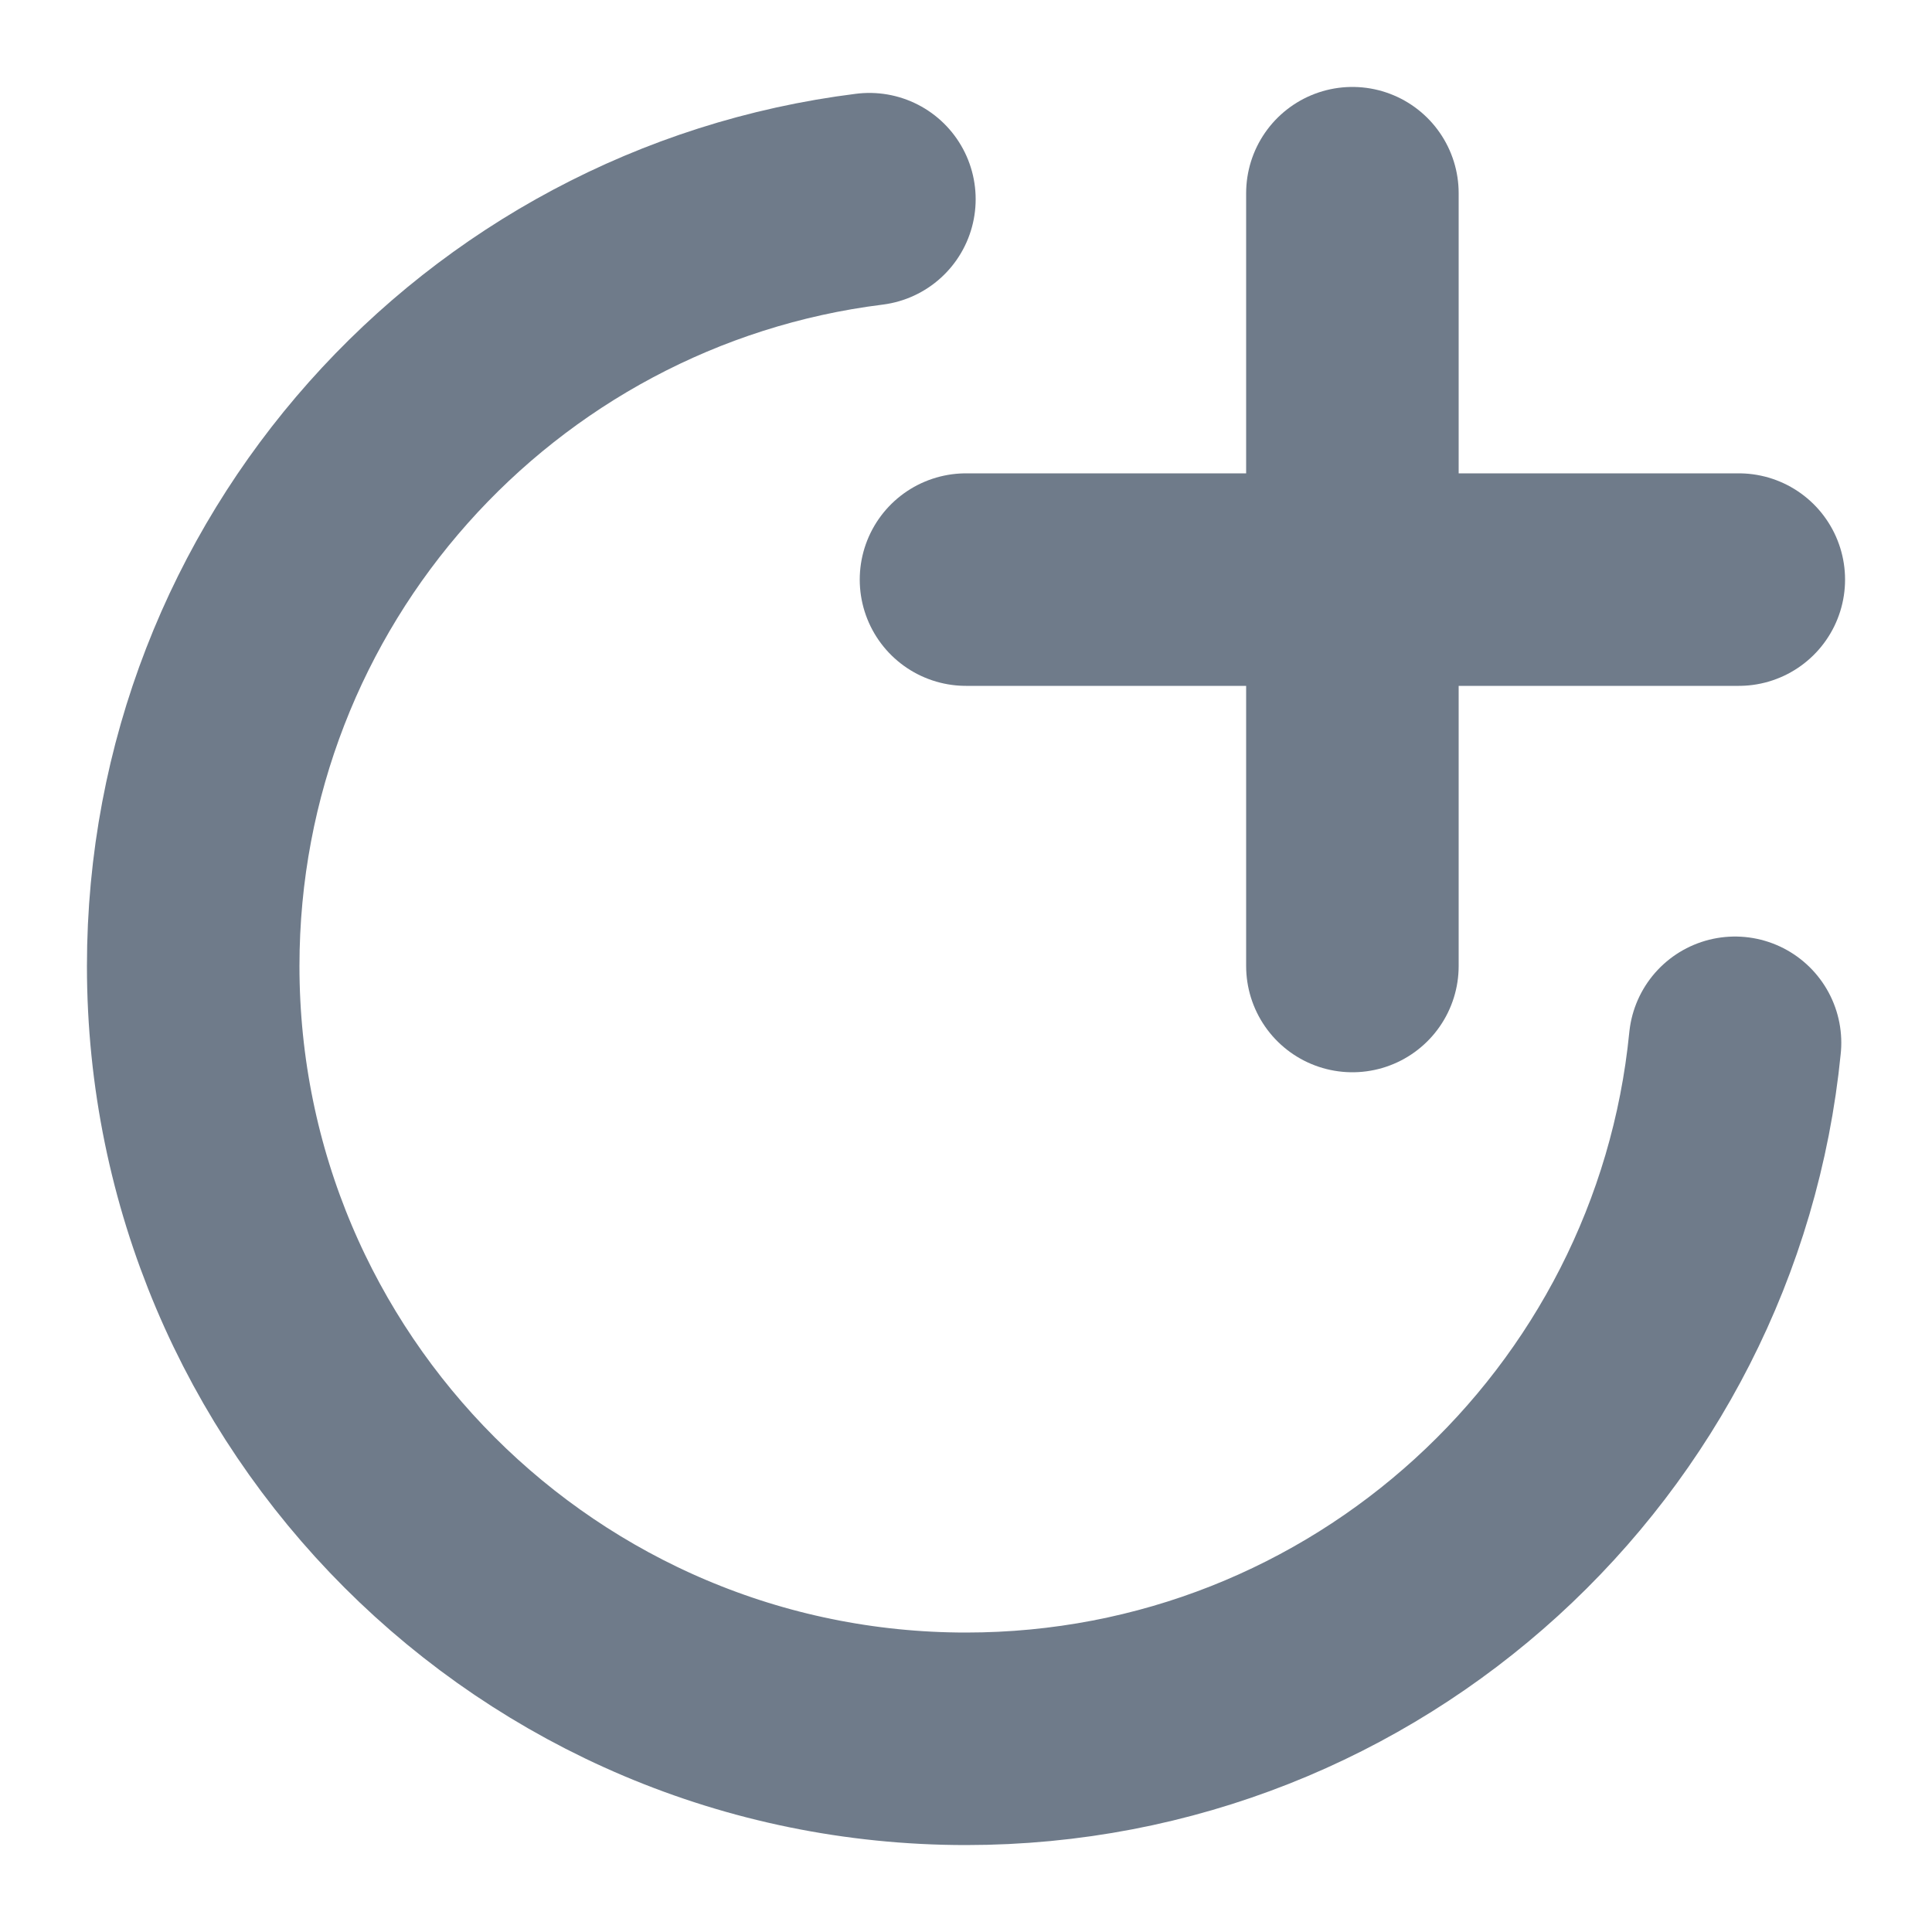
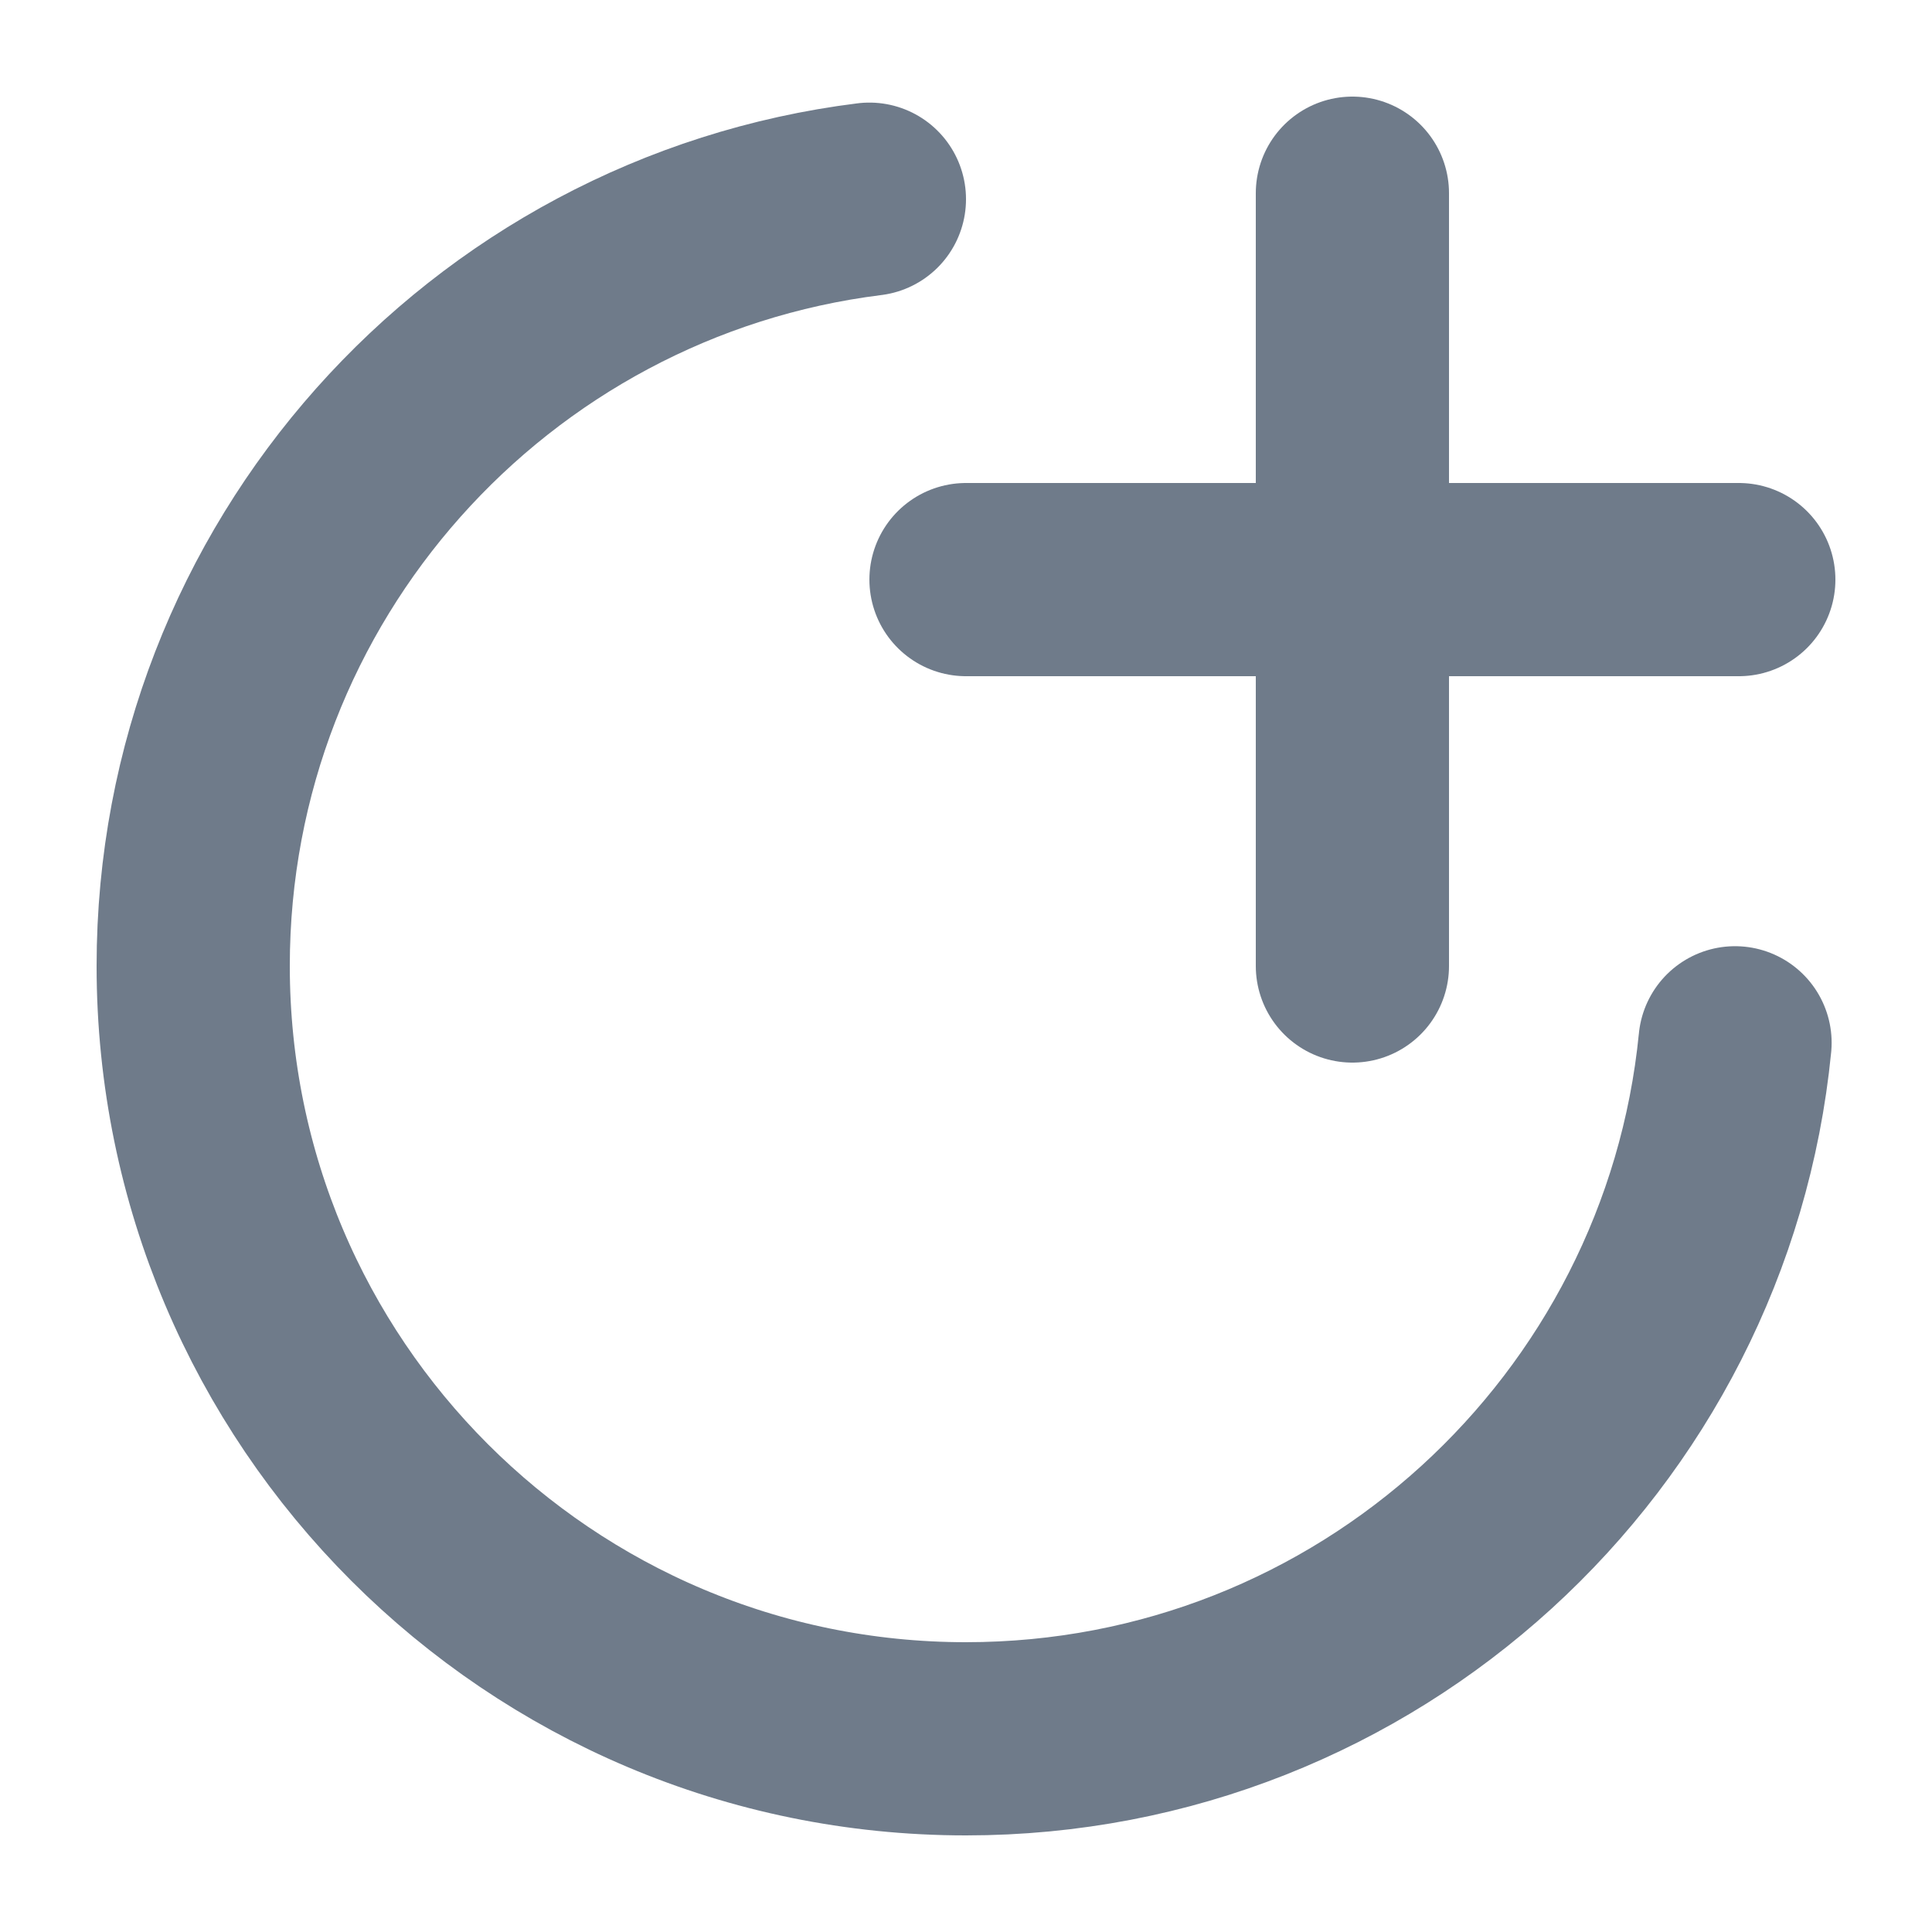
<svg xmlns="http://www.w3.org/2000/svg" width="20" height="20" viewBox="0 0 20 20" fill="none">
  <rect width="20" height="20" fill="white" />
-   <path d="M9 2.062C5.054 2.554 2 5.92 2 10C2 14.418 5.582 18 10 18C14.15 18 17.562 14.84 17.961 10.795" stroke="#6F7B8A" stroke-width="2.2" stroke-linecap="round" stroke-linejoin="round" />
-   <path d="M14 2L14 6M14 6L14 10M14 6L10 6M14 6L18 6" stroke="#6F7B8A" stroke-width="2.2" stroke-linecap="round" stroke-linejoin="round" />
+   <path d="M9 2.062C5.054 2.554 2 5.92 2 10C2 14.418 5.582 18 10 18C14.15 18 17.562 14.84 17.961 10.795" stroke="#6F7B8A" stroke-width="2" stroke-linecap="round" stroke-linejoin="round" />
+   <path d="M14 2L14 6M14 6L14 10M14 6L10 6M14 6L18 6" stroke="#6F7B8A" stroke-width="2" stroke-linecap="round" stroke-linejoin="round" />
</svg>
